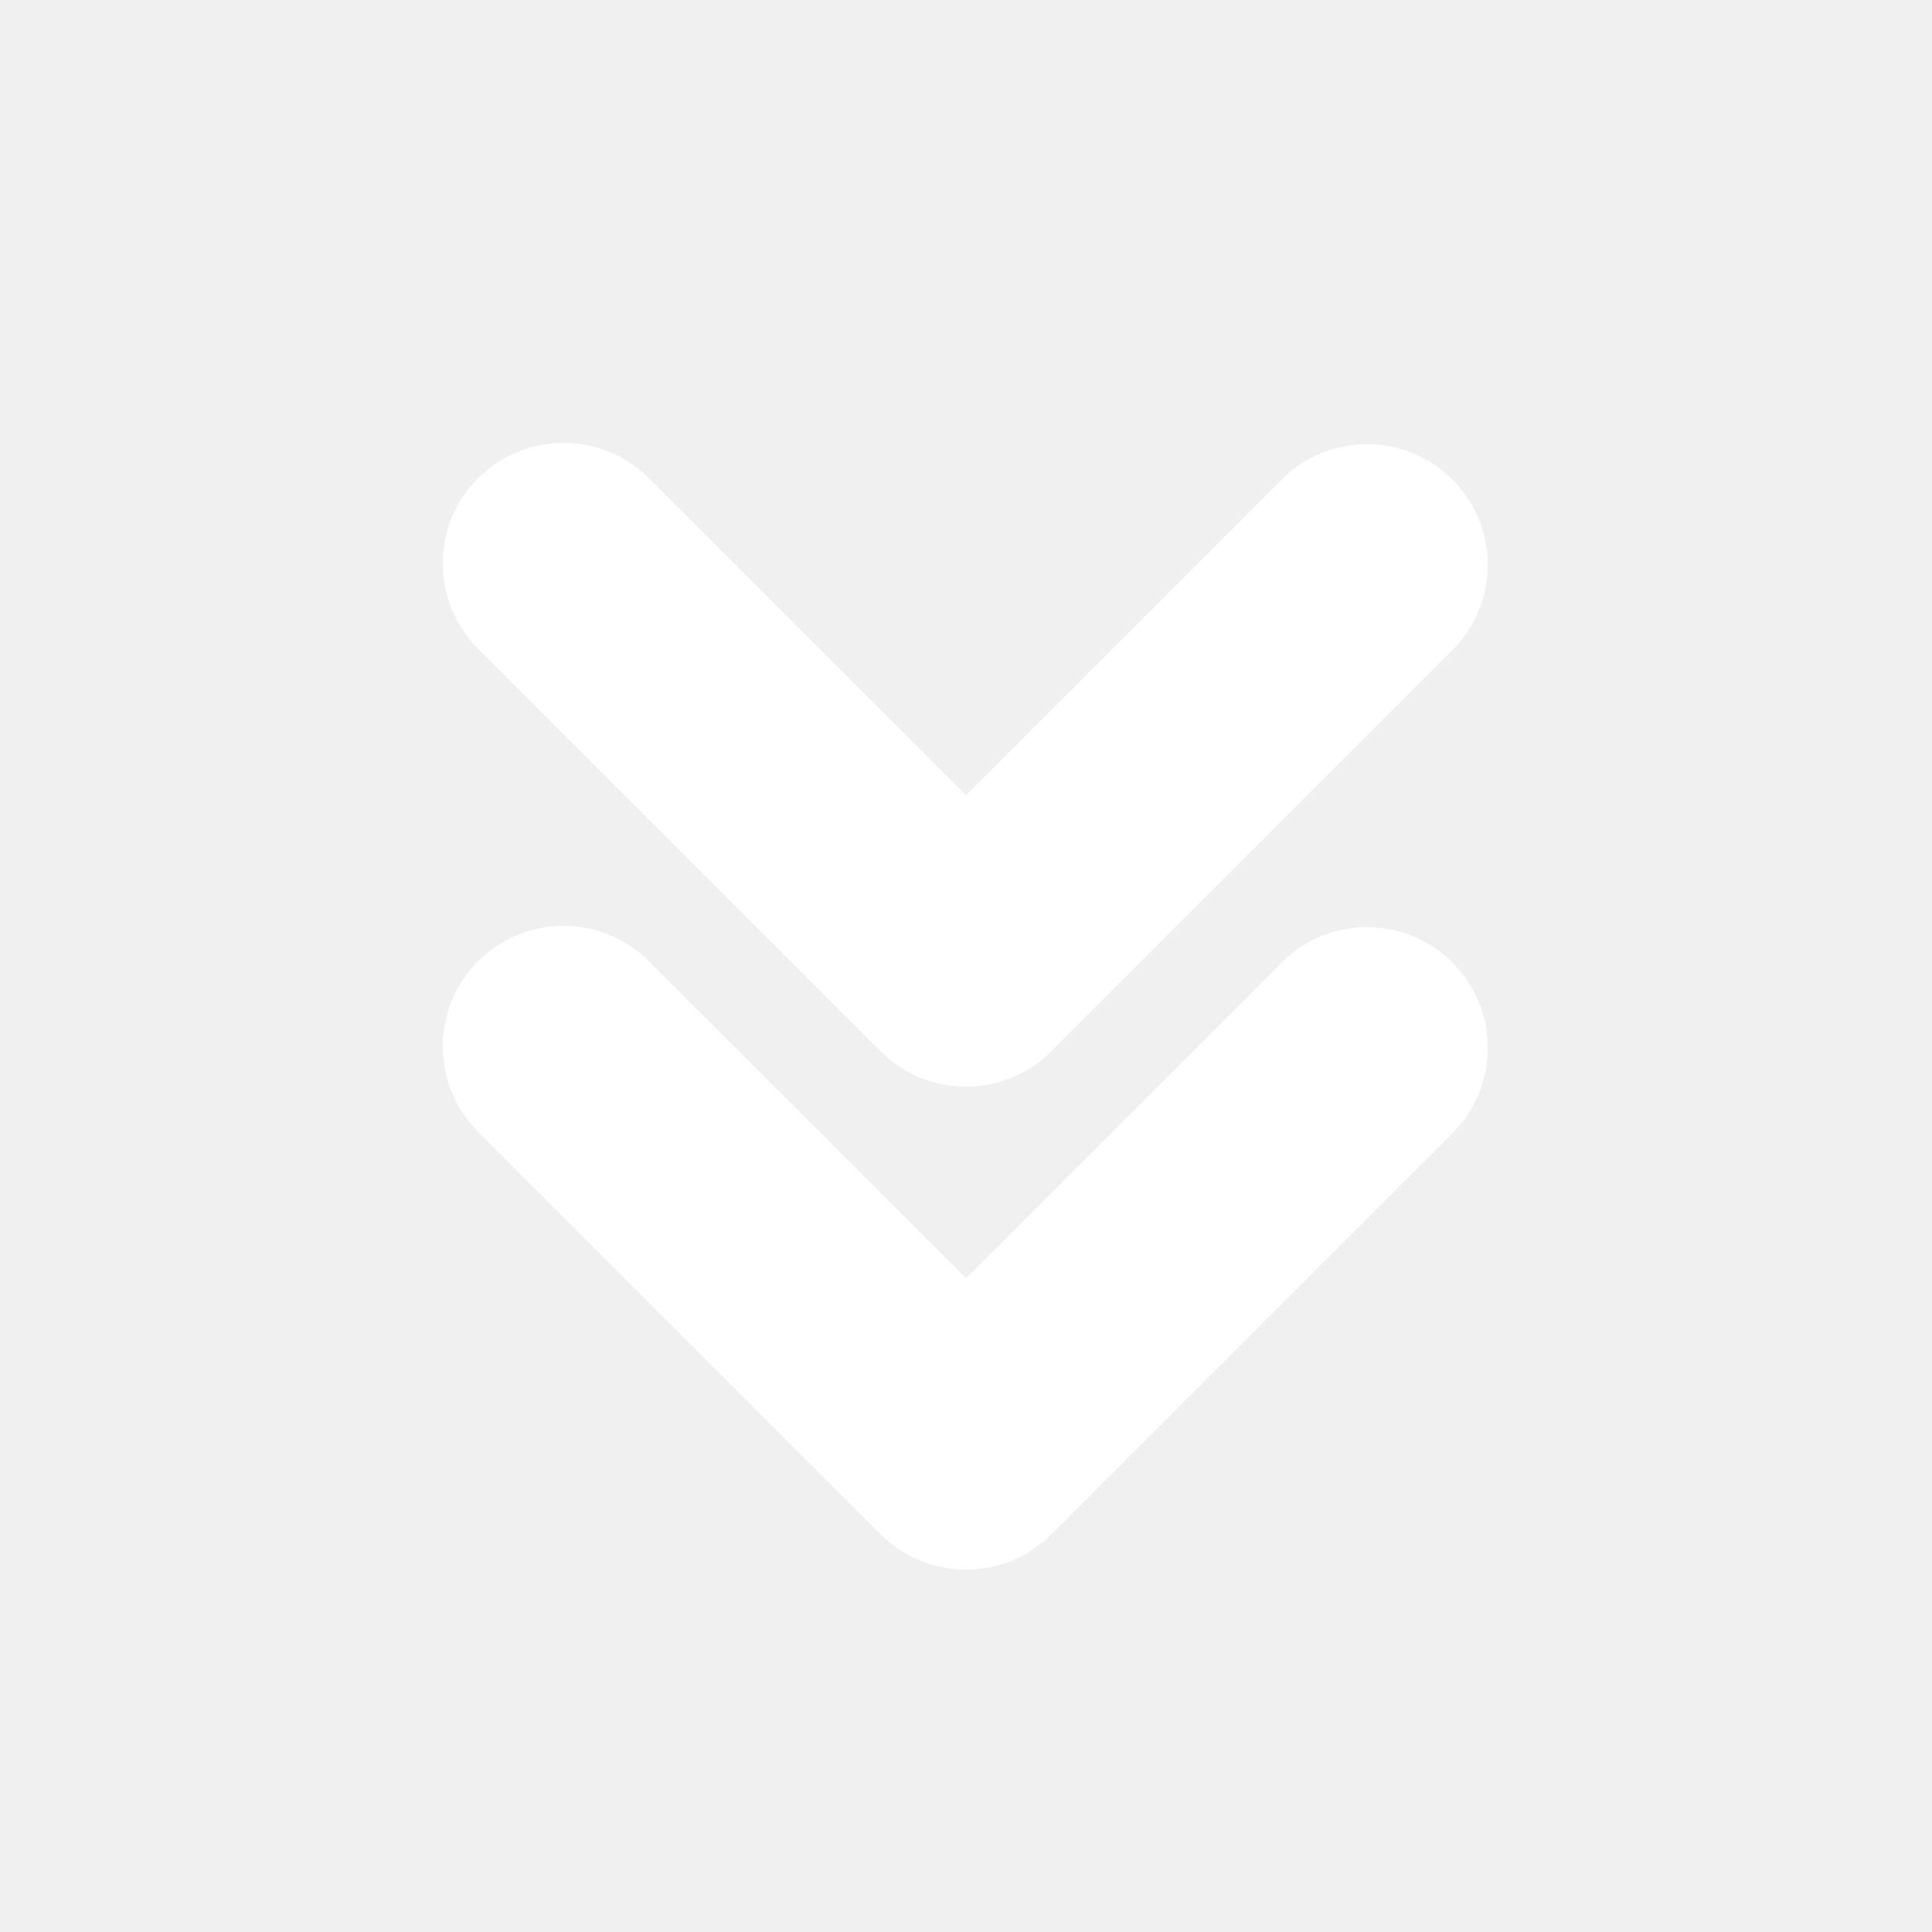
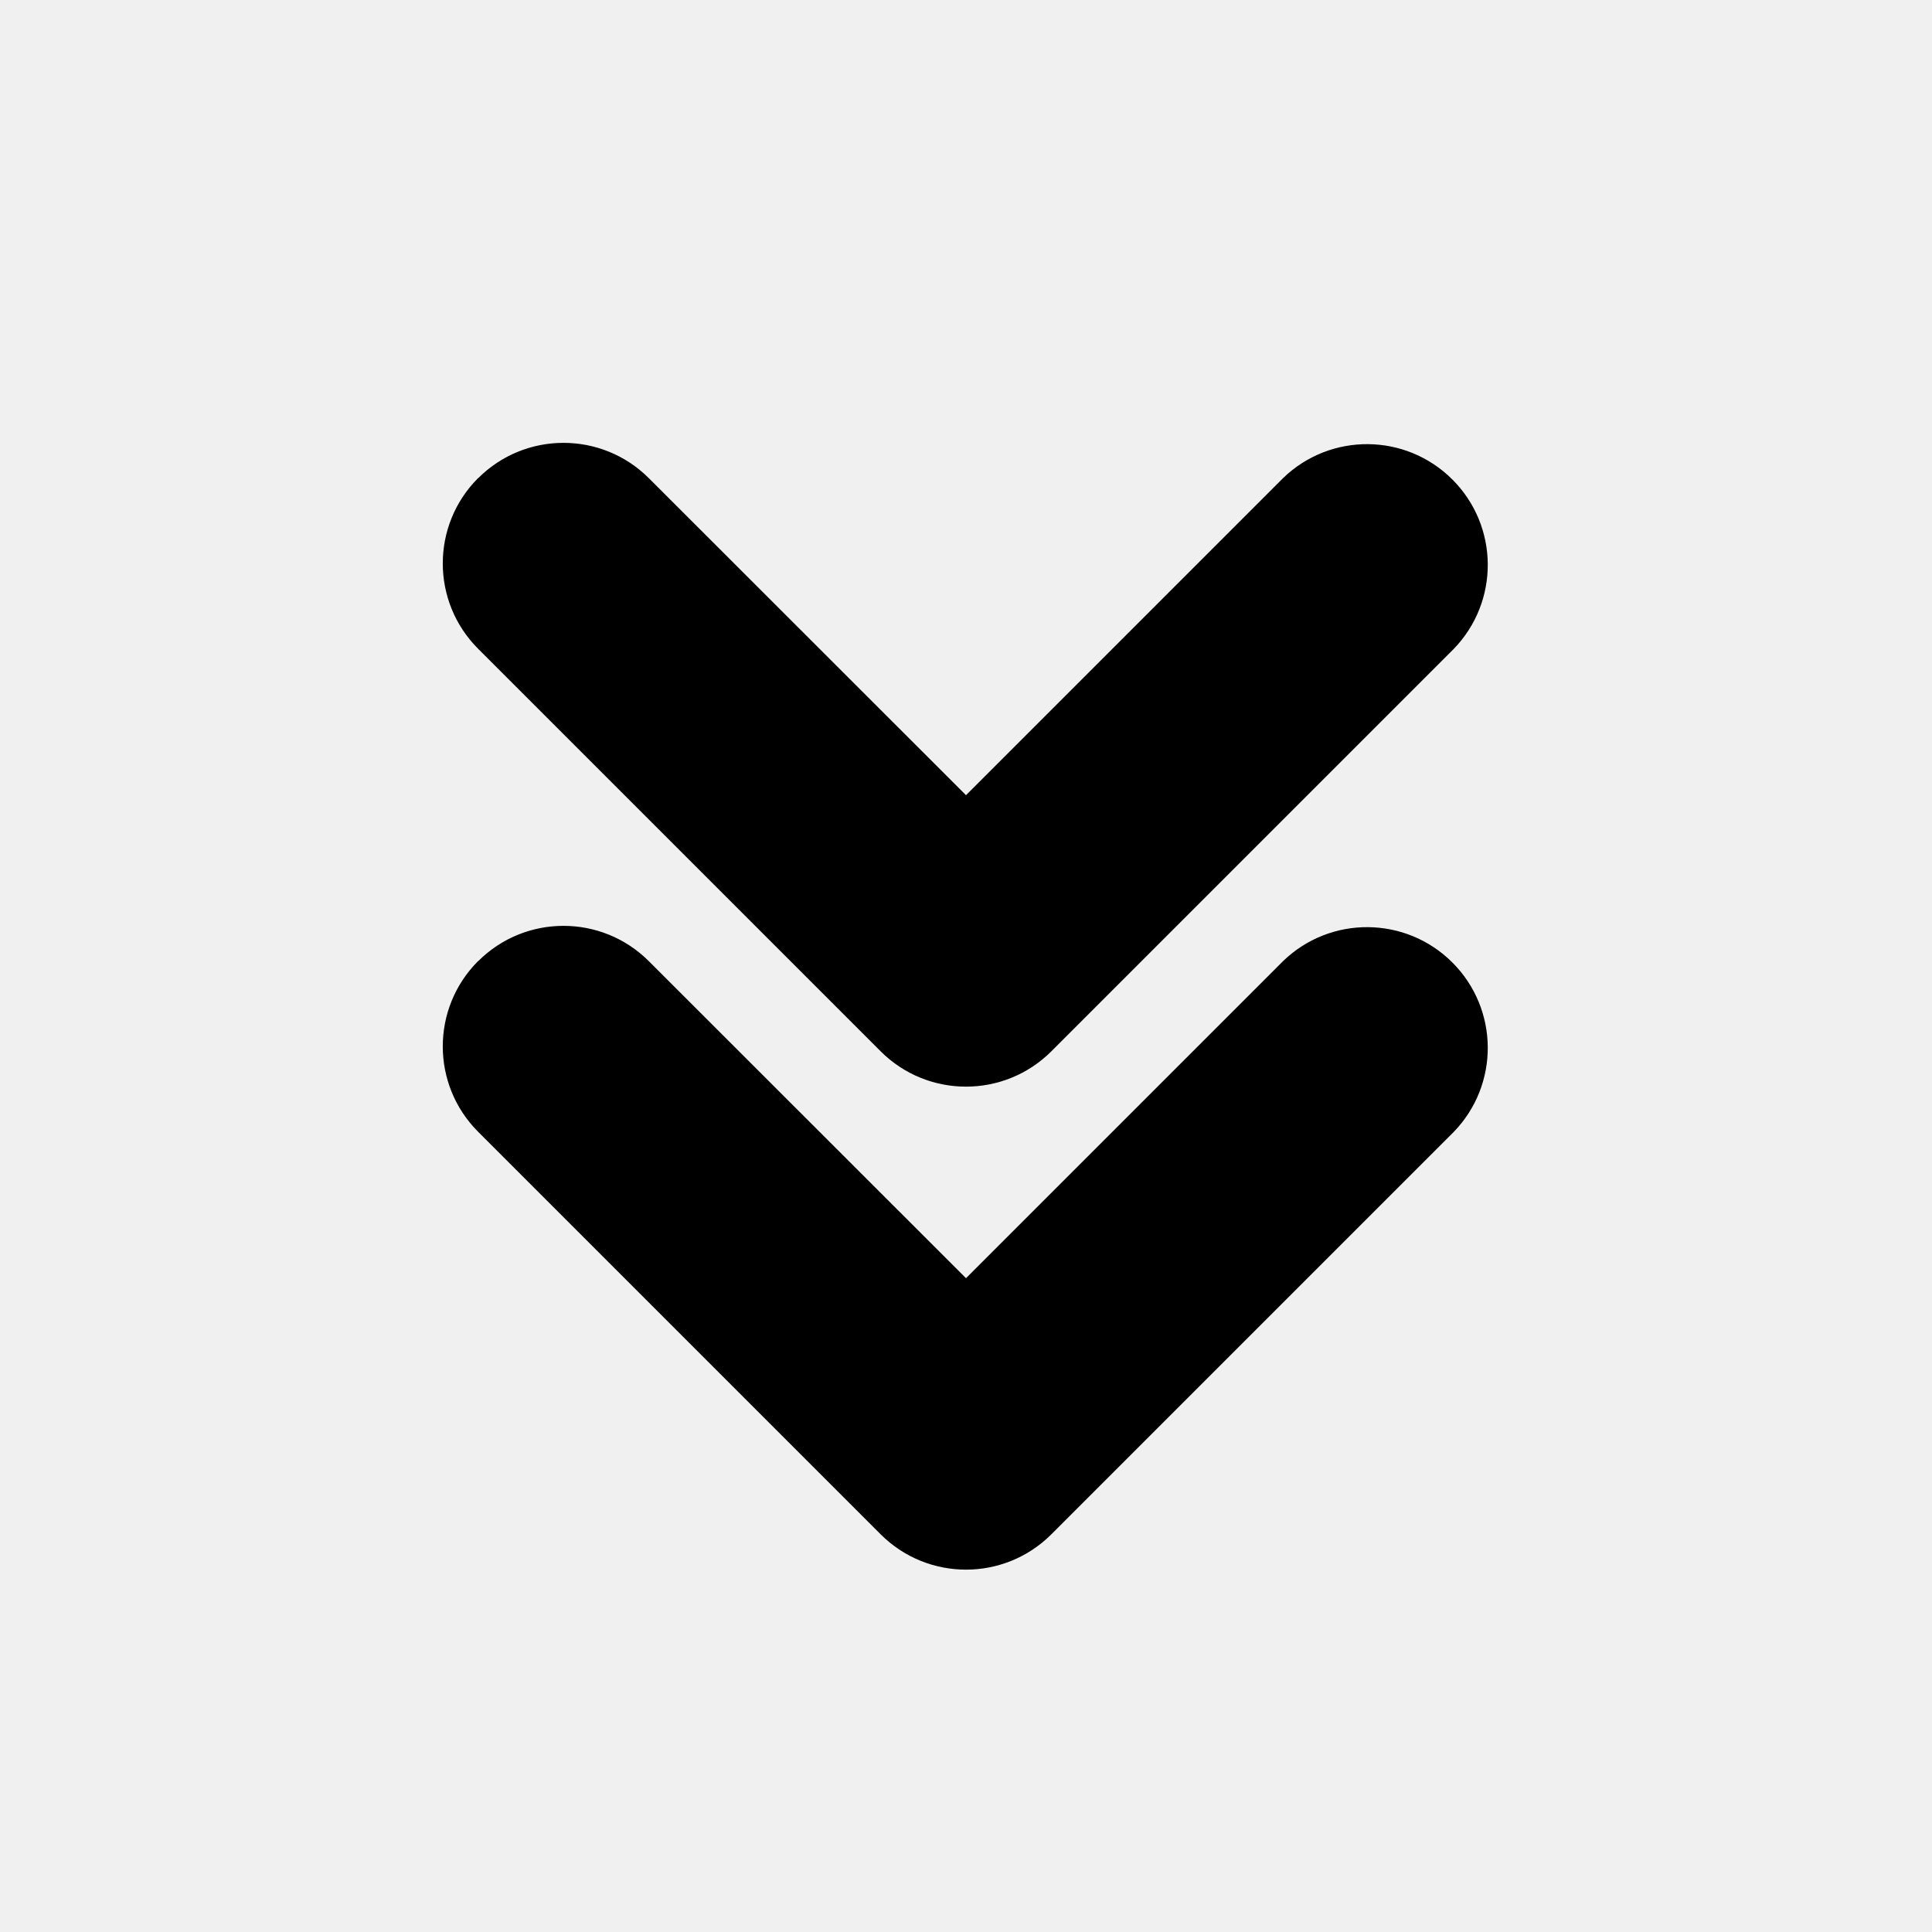
<svg xmlns="http://www.w3.org/2000/svg" width="0.8em" height="0.8em" viewBox="0 0 24 24">
  <g fill="none" fillRule="evenodd">
    <path d="M24 0v24H0V0zM12.594 23.258l-.012.002l-.071.035l-.02.004l-.014-.004l-.071-.036q-.016-.004-.024.006l-.004.01l-.017.428l.005.02l.01.013l.104.074l.015.004l.012-.004l.104-.074l.012-.016l.004-.017l-.017-.427q-.004-.016-.016-.018m.264-.113l-.014.002l-.184.093l-.01.01l-.003.011l.018.43l.005.012l.008.008l.201.092q.019.005.029-.008l.004-.014l-.034-.614q-.005-.018-.02-.022m-.715.002a.02.02 0 0 0-.027.006l-.006.014l-.034.614q.001.018.017.024l.015-.002l.201-.093l.01-.008l.003-.011l.018-.43l-.003-.012l-.01-.01z" />
-     <path fill="#fff" d="M5.94 5.94a1.5 1.5 0 0 1 2.12 0L12 9.878l3.94-3.94a1.5 1.5 0 0 1 2.12 2.122l-5 5a1.5 1.5 0 0 1-2.12 0l-5-5a1.5 1.5 0 0 1 0-2.122Zm0 6a1.5 1.5 0 0 1 2.12 0L12 15.878l3.94-3.94a1.5 1.5 0 0 1 2.12 2.122l-5 5a1.5 1.5 0 0 1-2.12 0l-5-5a1.5 1.5 0 0 1 0-2.122Z" />
+     <path fill="#000" d="M5.94 5.94a1.5 1.5 0 0 1 2.12 0L12 9.878l3.94-3.94a1.5 1.5 0 0 1 2.12 2.122l-5 5a1.5 1.5 0 0 1-2.12 0l-5-5a1.5 1.5 0 0 1 0-2.122Zm0 6a1.5 1.5 0 0 1 2.12 0L12 15.878l3.94-3.94a1.5 1.5 0 0 1 2.12 2.122l-5 5a1.5 1.5 0 0 1-2.12 0l-5-5a1.5 1.5 0 0 1 0-2.122Z" />
  </g>
</svg>
